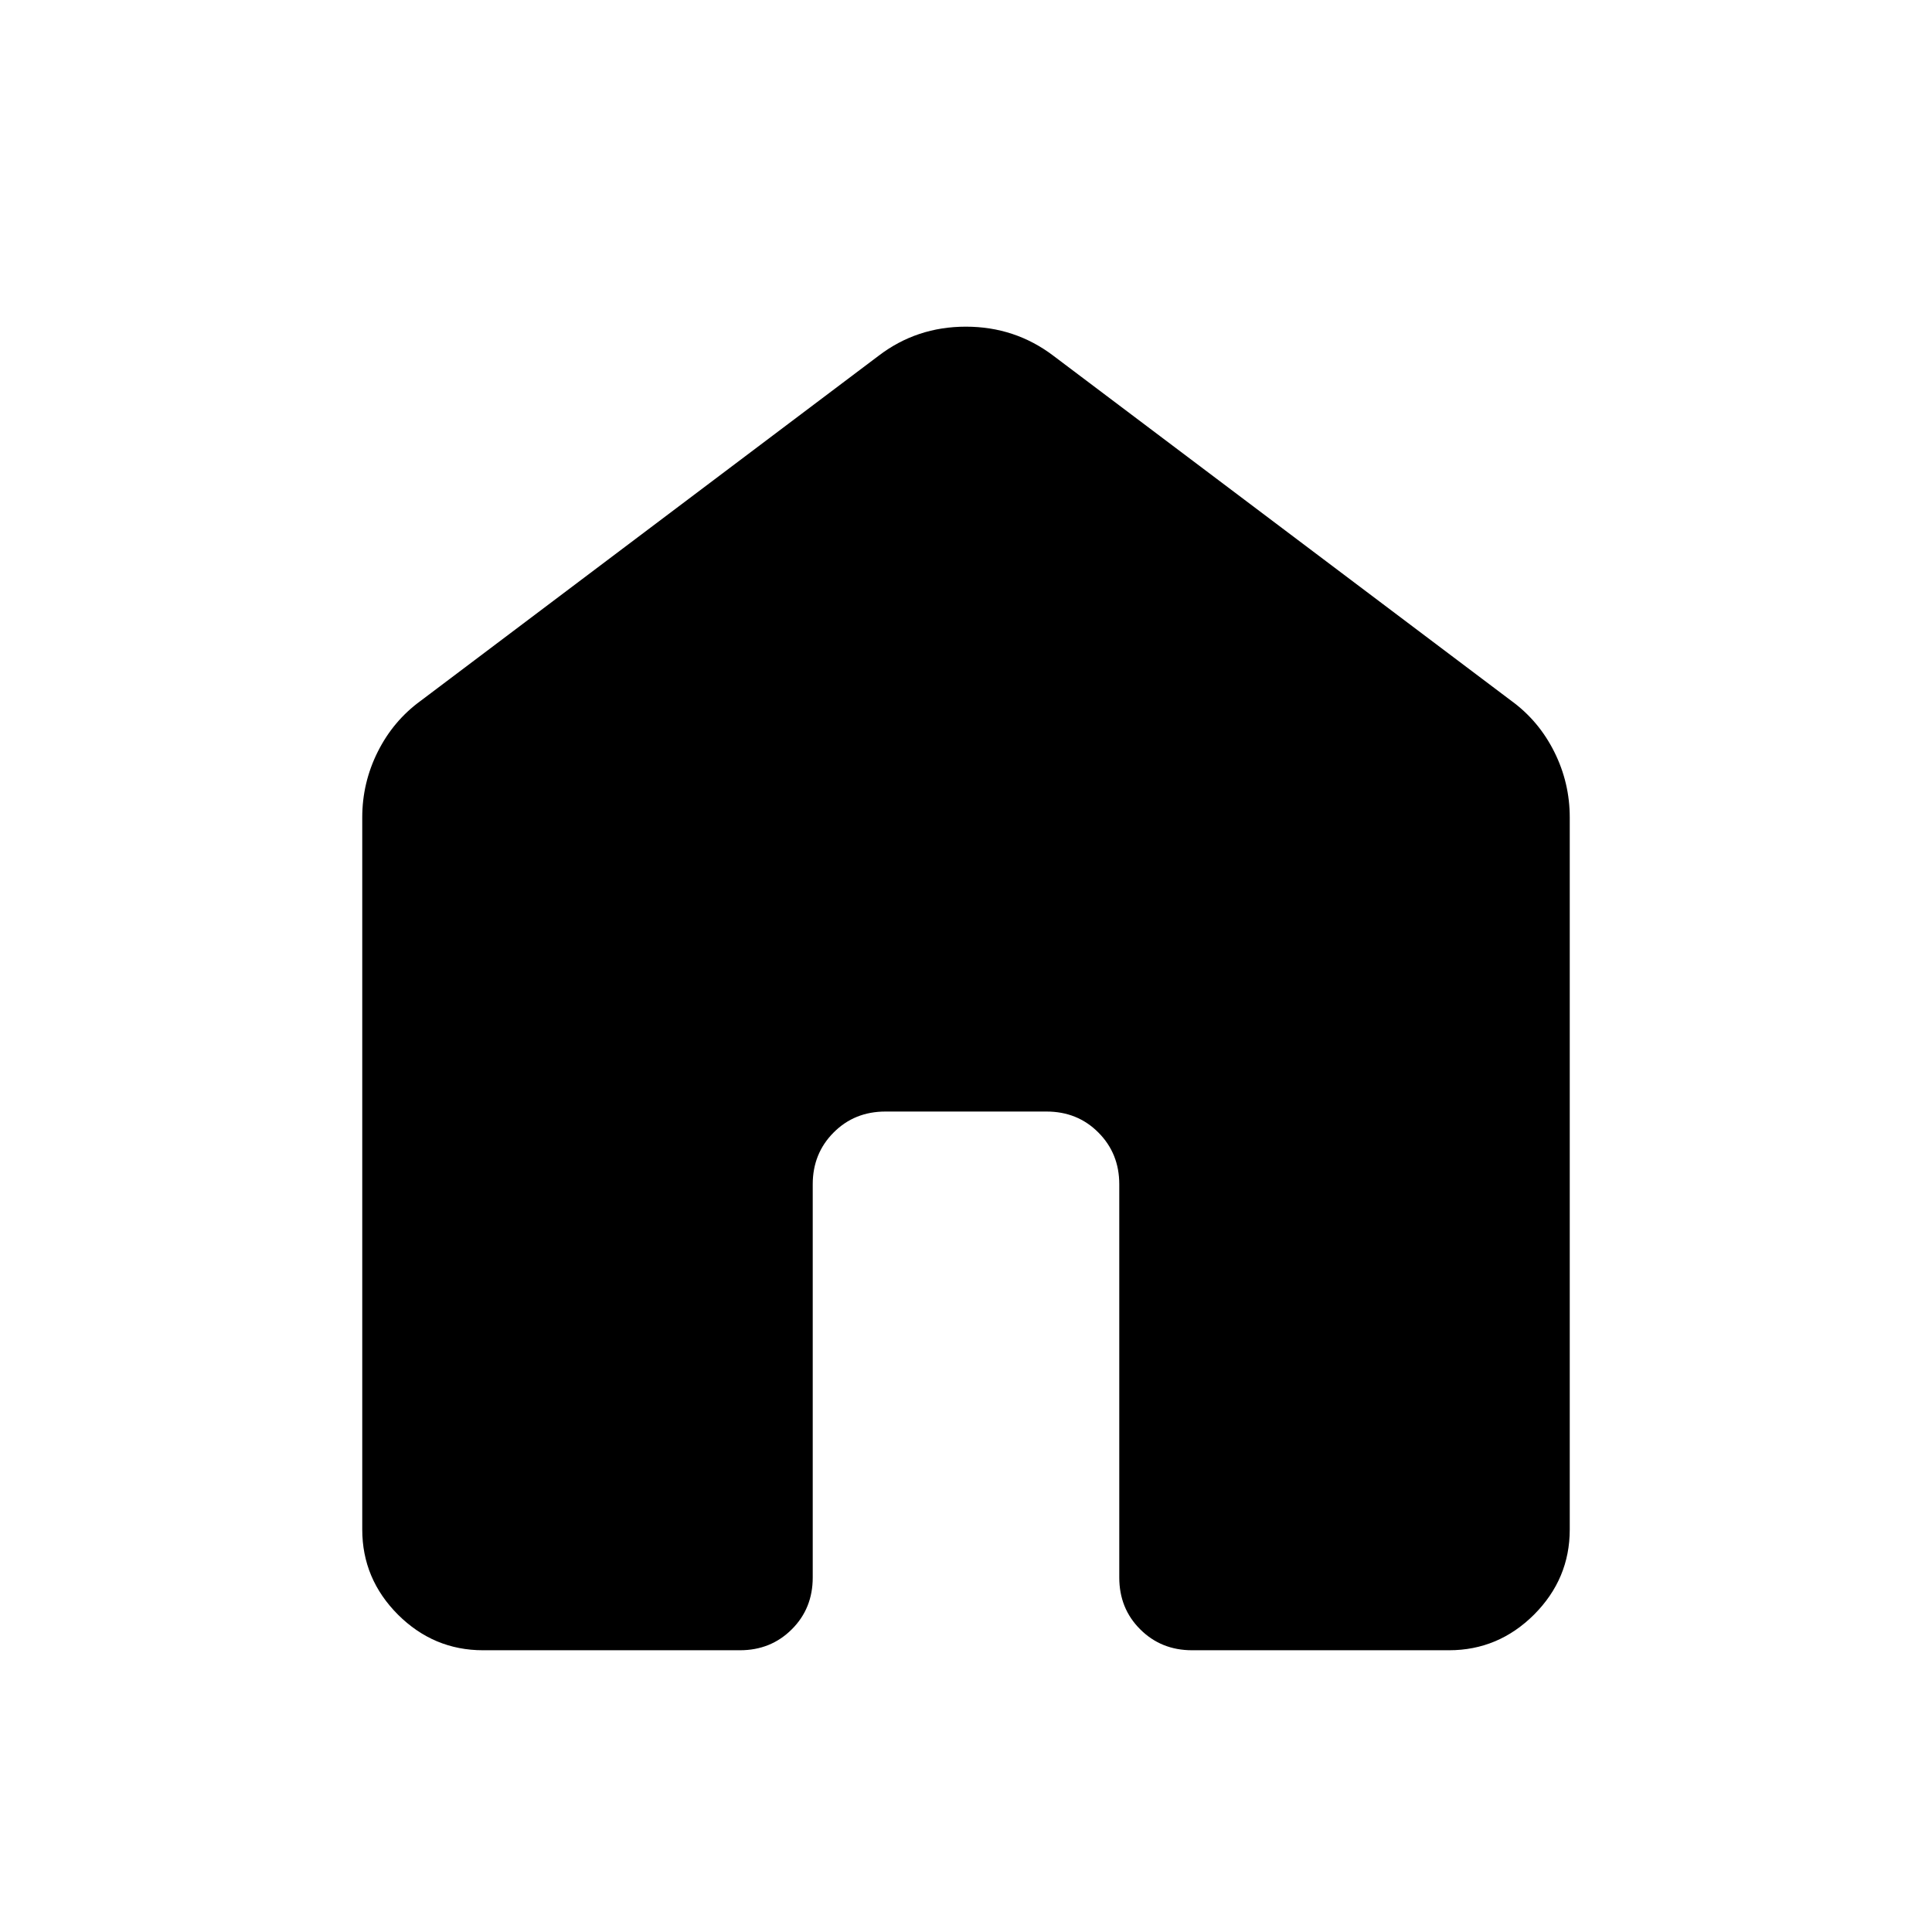
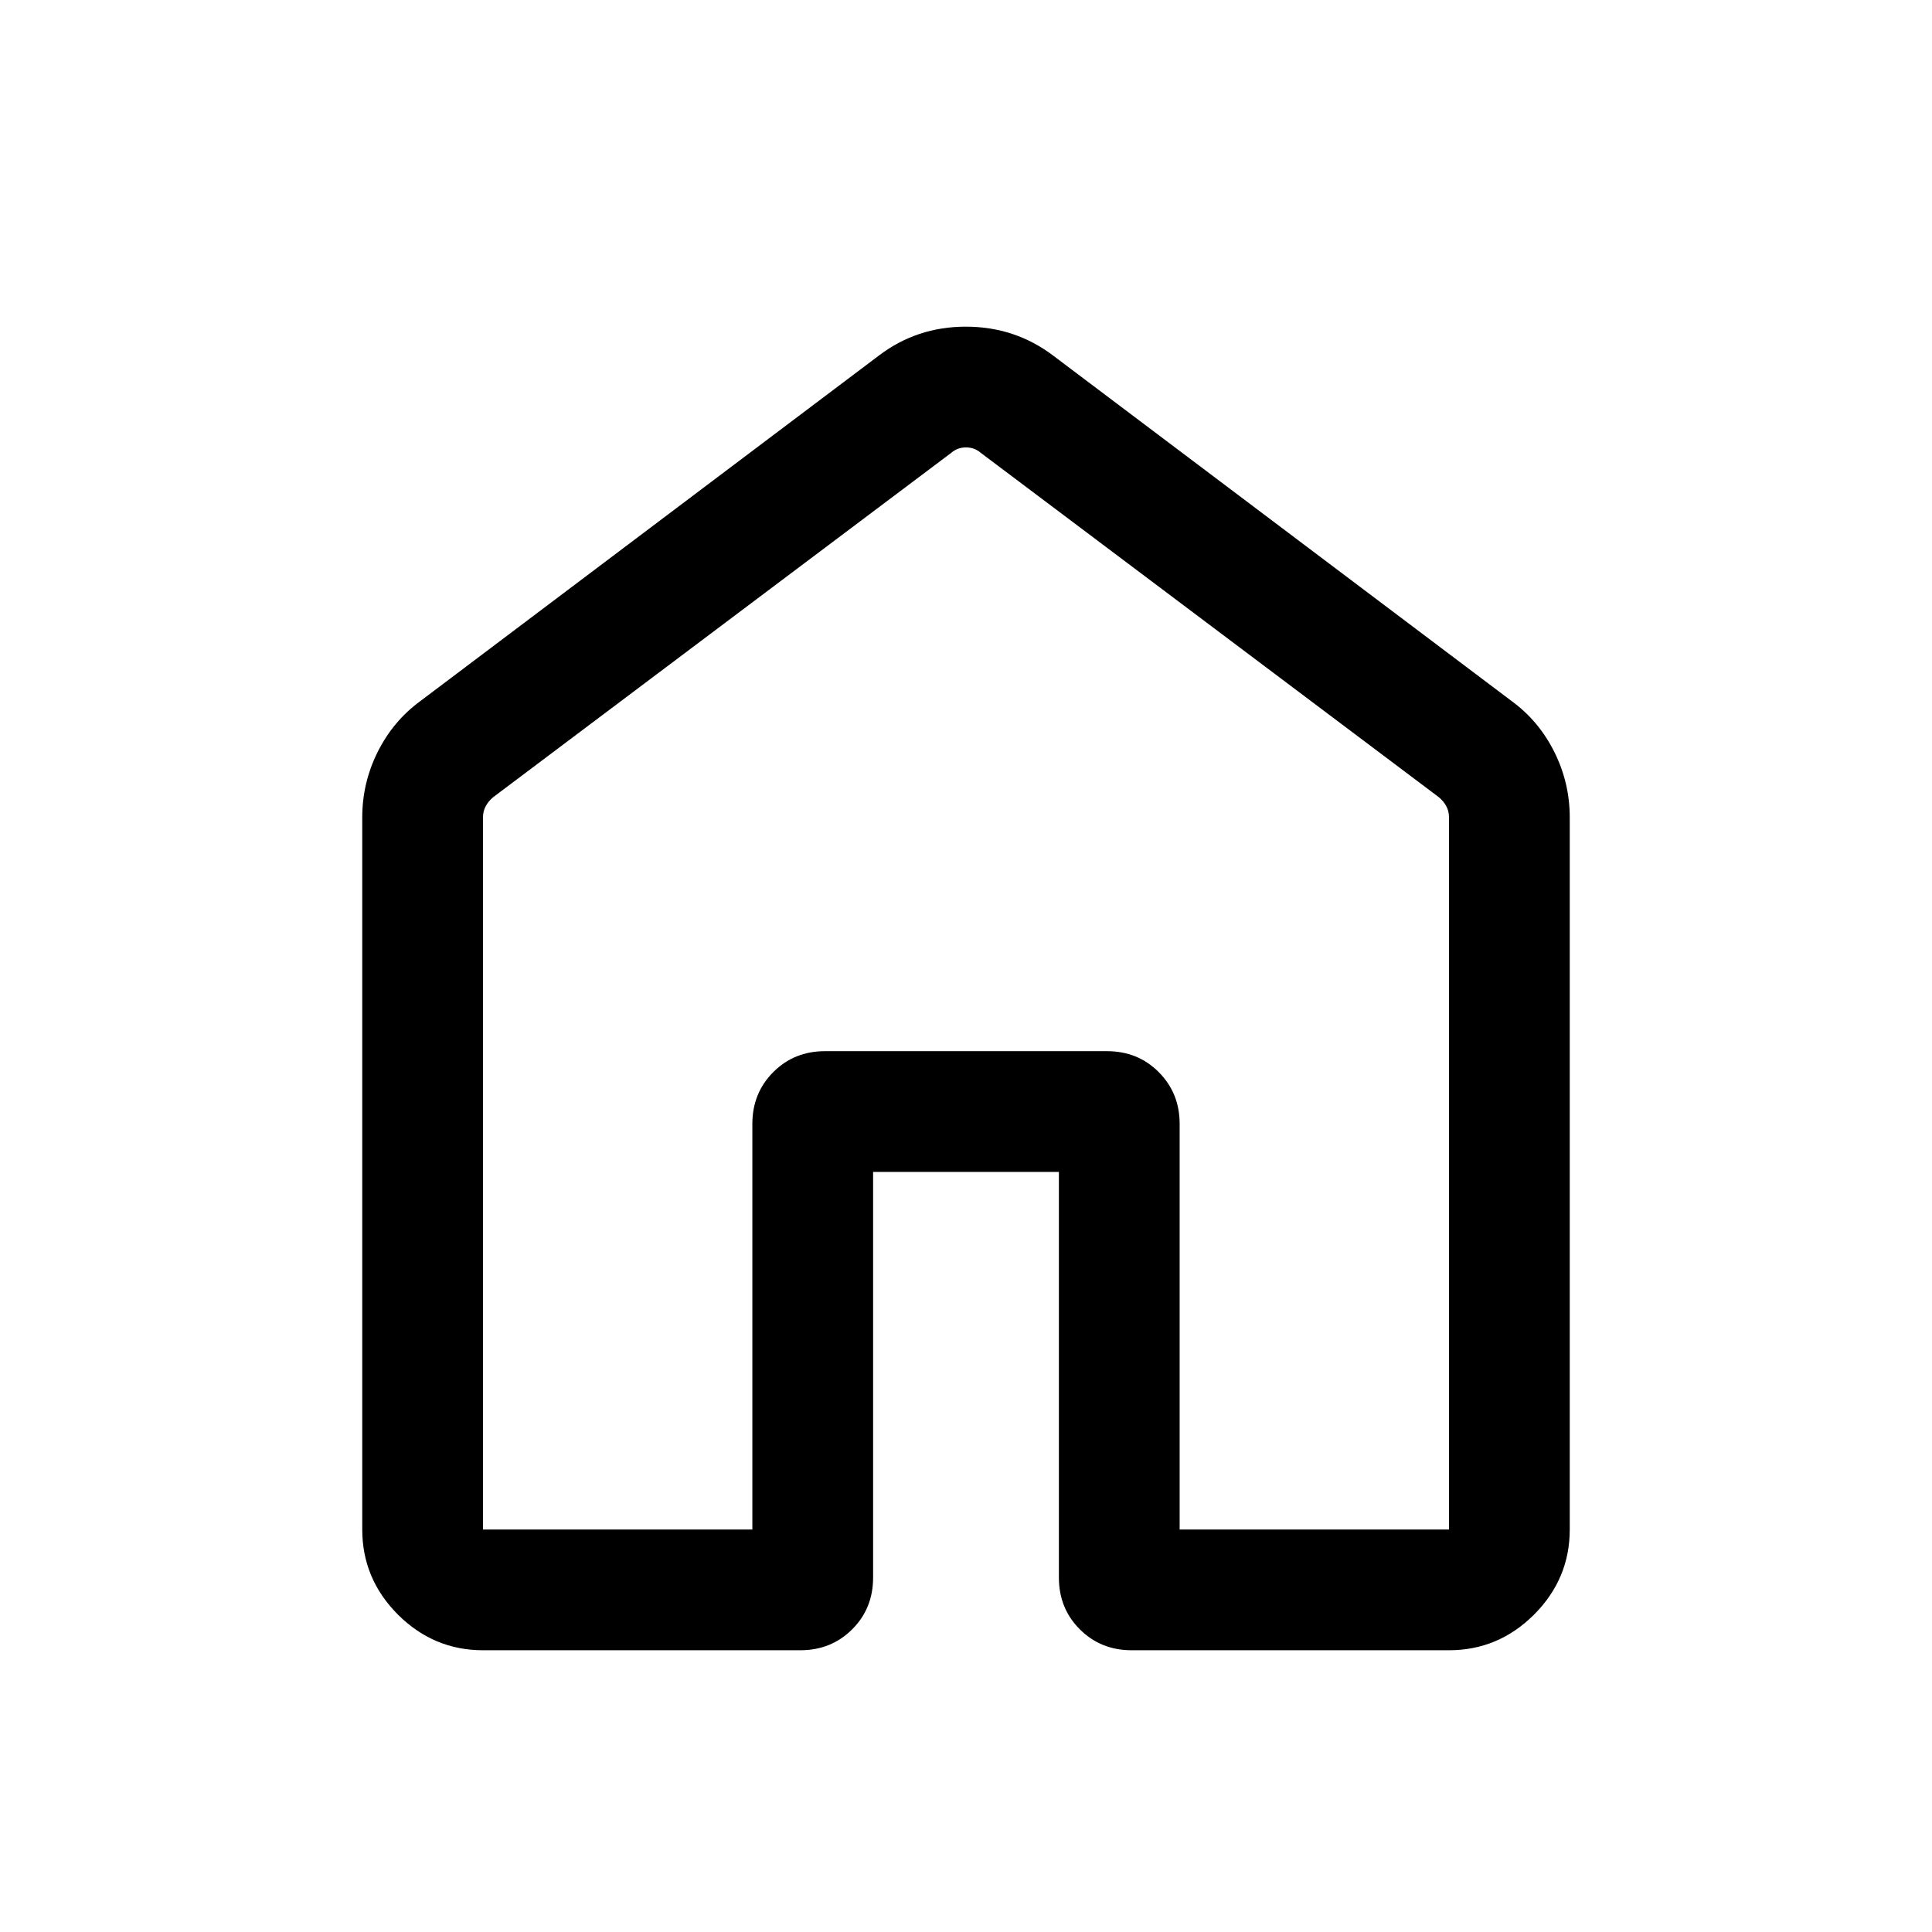
<svg xmlns="http://www.w3.org/2000/svg" width="24" height="24" viewBox="0 0 24 24" fill="none">
-   <mask id="mask0_452_8182" style="mask-type:alpha" maskUnits="userSpaceOnUse" x="0" y="0" width="24" height="24">
+   <mask id="mask0_452_7067" style="mask-type:alpha" maskUnits="userSpaceOnUse" x="0" y="0" width="24" height="24">
    <rect width="24" height="24" fill="#D9D9D9" />
  </mask>
-   <g mask="url(#mask0_452_8182)">
-     <path d="M4.5 19V10.154C4.5 9.868 4.564 9.596 4.692 9.34C4.82 9.084 4.997 8.873 5.223 8.708L10.915 4.419C11.231 4.178 11.592 4.058 11.998 4.058C12.405 4.058 12.767 4.178 13.085 4.419L18.777 8.708C19.003 8.873 19.18 9.084 19.308 9.34C19.436 9.596 19.5 9.868 19.5 10.154V19C19.5 19.409 19.352 19.761 19.057 20.057C18.761 20.352 18.409 20.5 18 20.5H14.808C14.552 20.5 14.337 20.413 14.164 20.24C13.99 20.067 13.904 19.852 13.904 19.596V14.711C13.904 14.456 13.817 14.241 13.644 14.068C13.471 13.894 13.256 13.808 13 13.808H11C10.744 13.808 10.529 13.894 10.356 14.068C10.183 14.241 10.096 14.456 10.096 14.711V19.596C10.096 19.852 10.01 20.067 9.836 20.24C9.663 20.413 9.448 20.5 9.192 20.5H6C5.591 20.5 5.239 20.352 4.943 20.057C4.648 19.761 4.5 19.409 4.5 19Z" fill="black" />
+   <g mask="url(#mask0_452_7067)">
+     <path d="M6 19H9.346V13.961C9.346 13.706 9.433 13.491 9.606 13.318C9.779 13.144 9.994 13.058 10.25 13.058H13.75C14.006 13.058 14.221 13.144 14.394 13.318C14.567 13.491 14.654 13.706 14.654 13.961V19H18V10.154C18 10.103 17.989 10.056 17.966 10.014C17.944 9.973 17.913 9.936 17.875 9.904L12.183 5.625C12.131 5.58 12.07 5.558 12 5.558C11.93 5.558 11.869 5.58 11.817 5.625L6.125 9.904C6.087 9.936 6.056 9.973 6.034 10.014C6.011 10.056 6 10.103 6 10.154V19ZM4.5 19V10.154C4.5 9.868 4.564 9.596 4.692 9.34C4.82 9.084 4.997 8.873 5.223 8.708L10.915 4.419C11.231 4.178 11.592 4.058 11.998 4.058C12.405 4.058 12.767 4.178 13.085 4.419L18.777 8.708C19.003 8.873 19.18 9.084 19.308 9.34C19.436 9.596 19.5 9.868 19.5 10.154V19C19.5 19.409 19.352 19.761 19.057 20.057C18.761 20.352 18.409 20.5 18 20.5H14.058C13.802 20.5 13.587 20.413 13.414 20.24C13.24 20.067 13.154 19.852 13.154 19.596V14.558H10.846V19.596C10.846 19.852 10.76 20.067 10.586 20.24C10.413 20.413 10.198 20.5 9.942 20.5H6C5.591 20.5 5.239 20.352 4.943 20.057C4.648 19.761 4.5 19.409 4.5 19Z" fill="black" />
  </g>
</svg>
